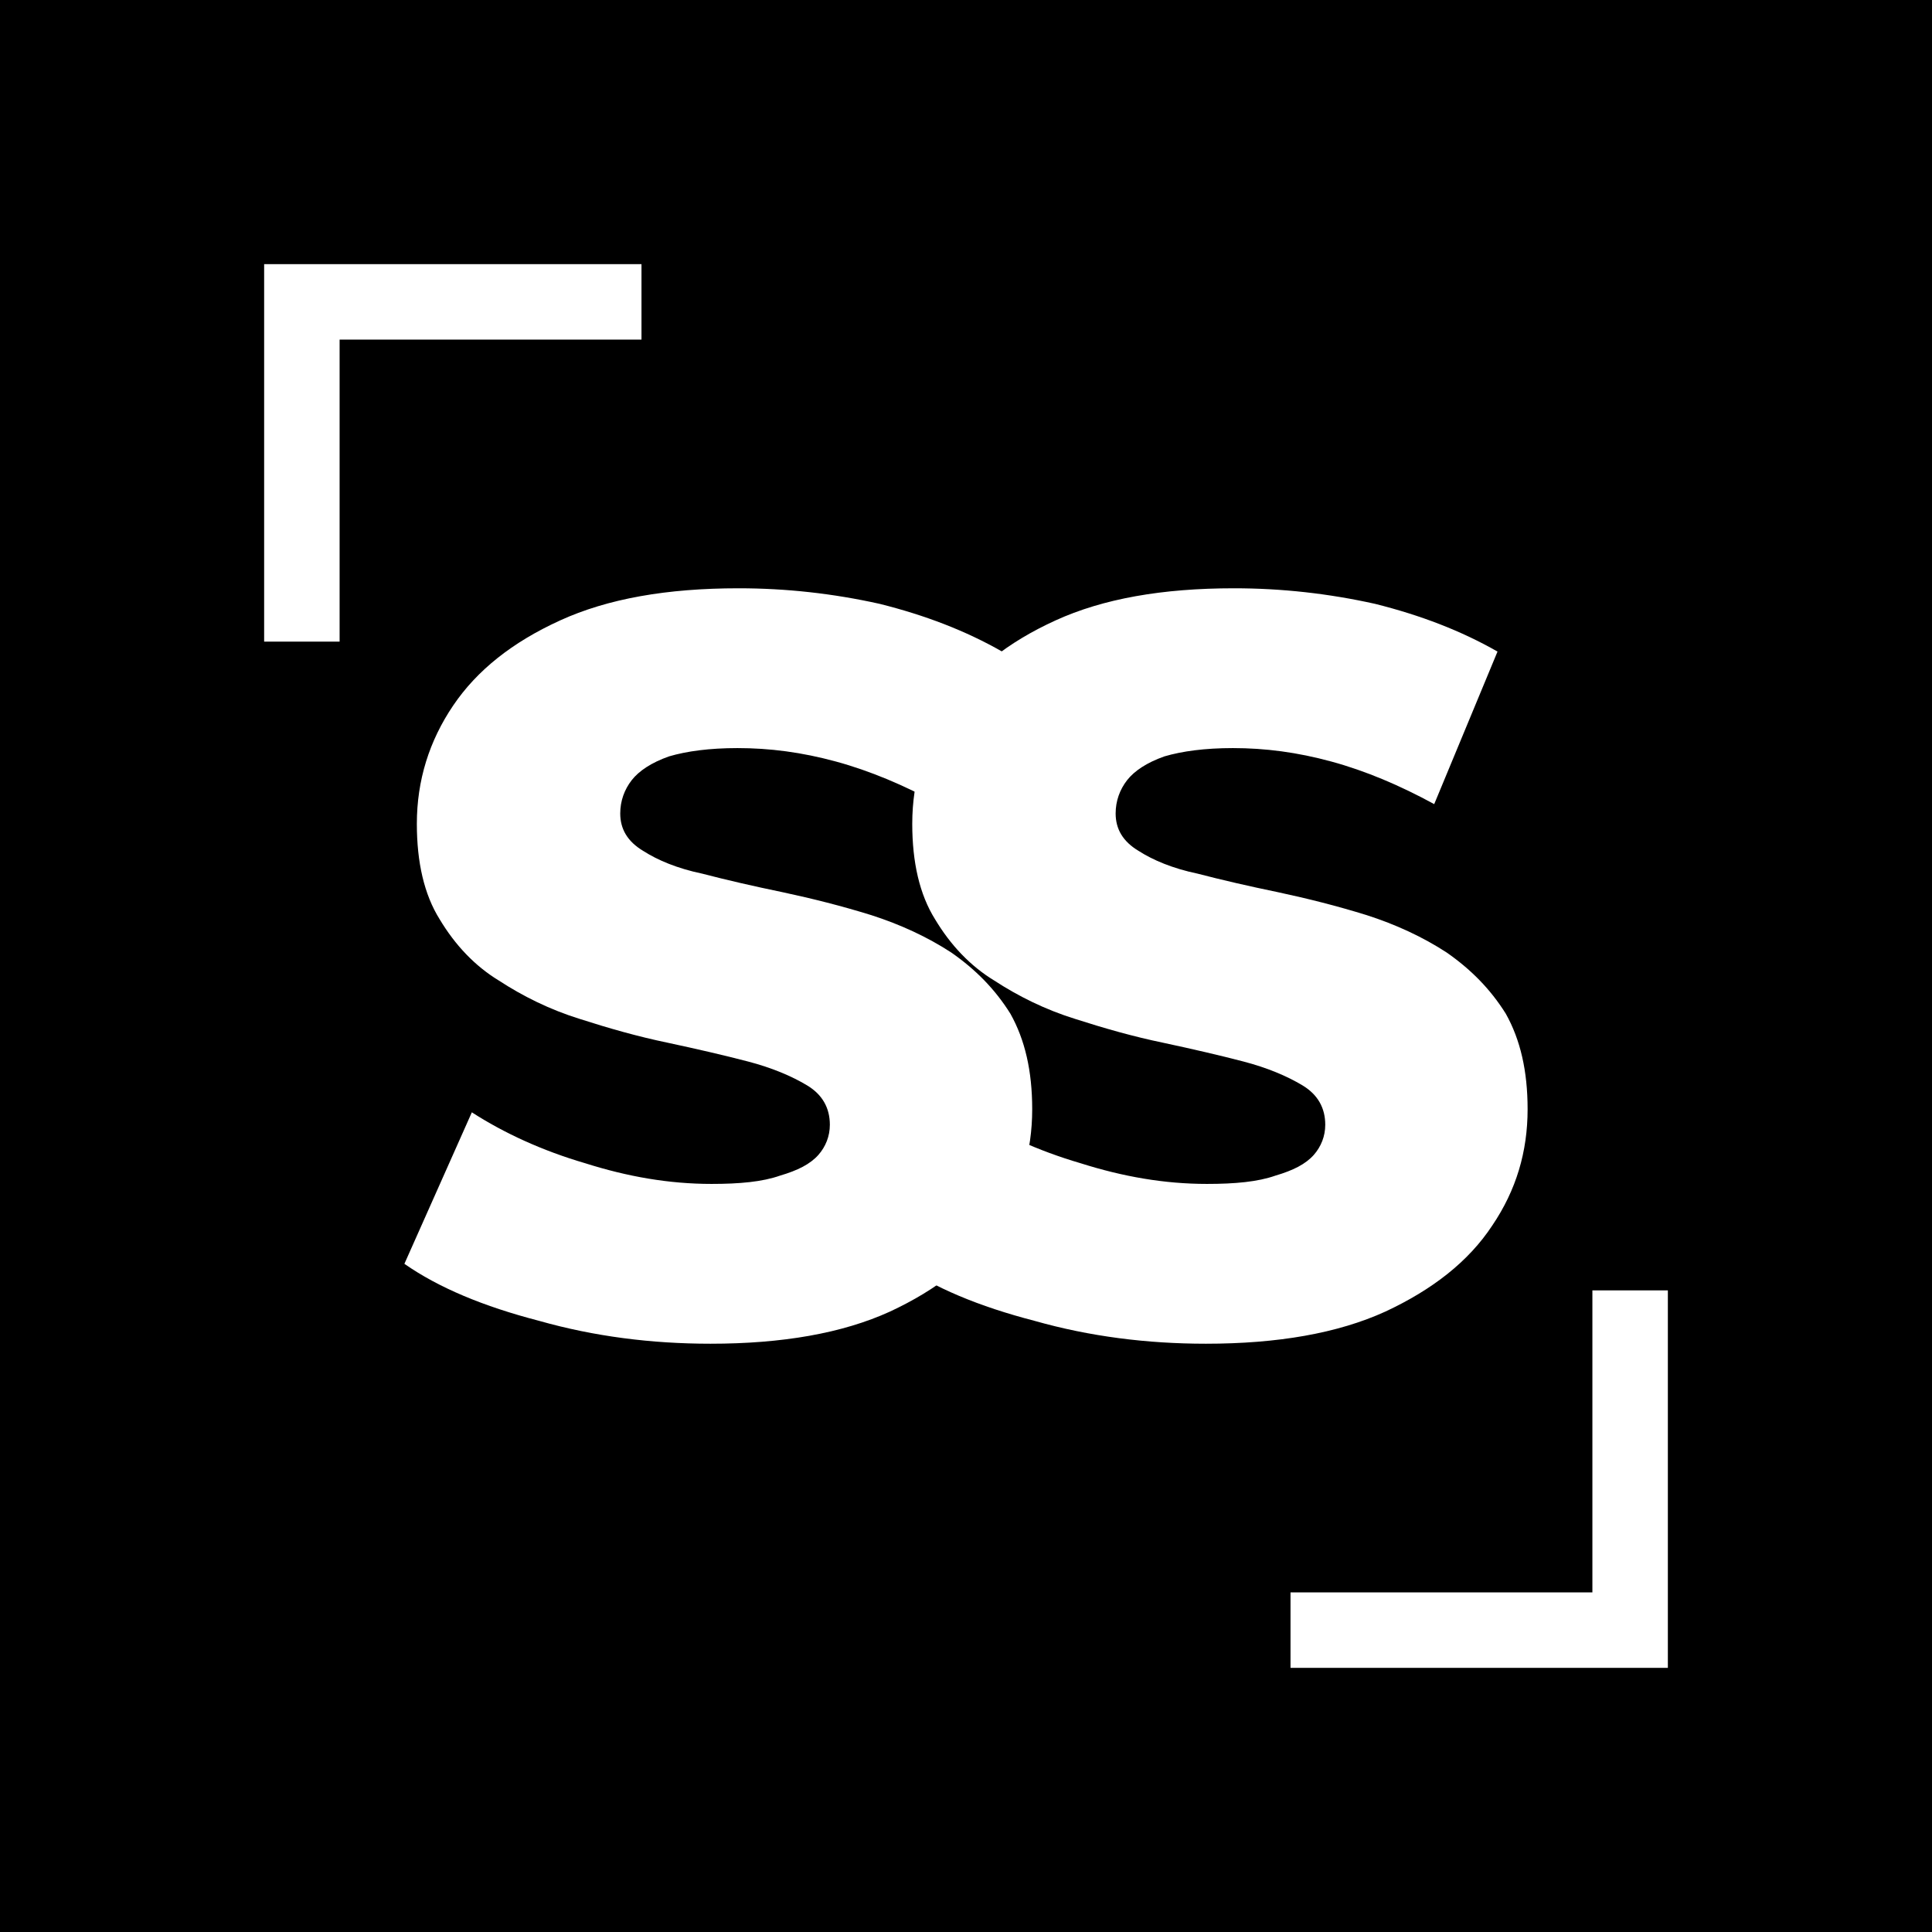
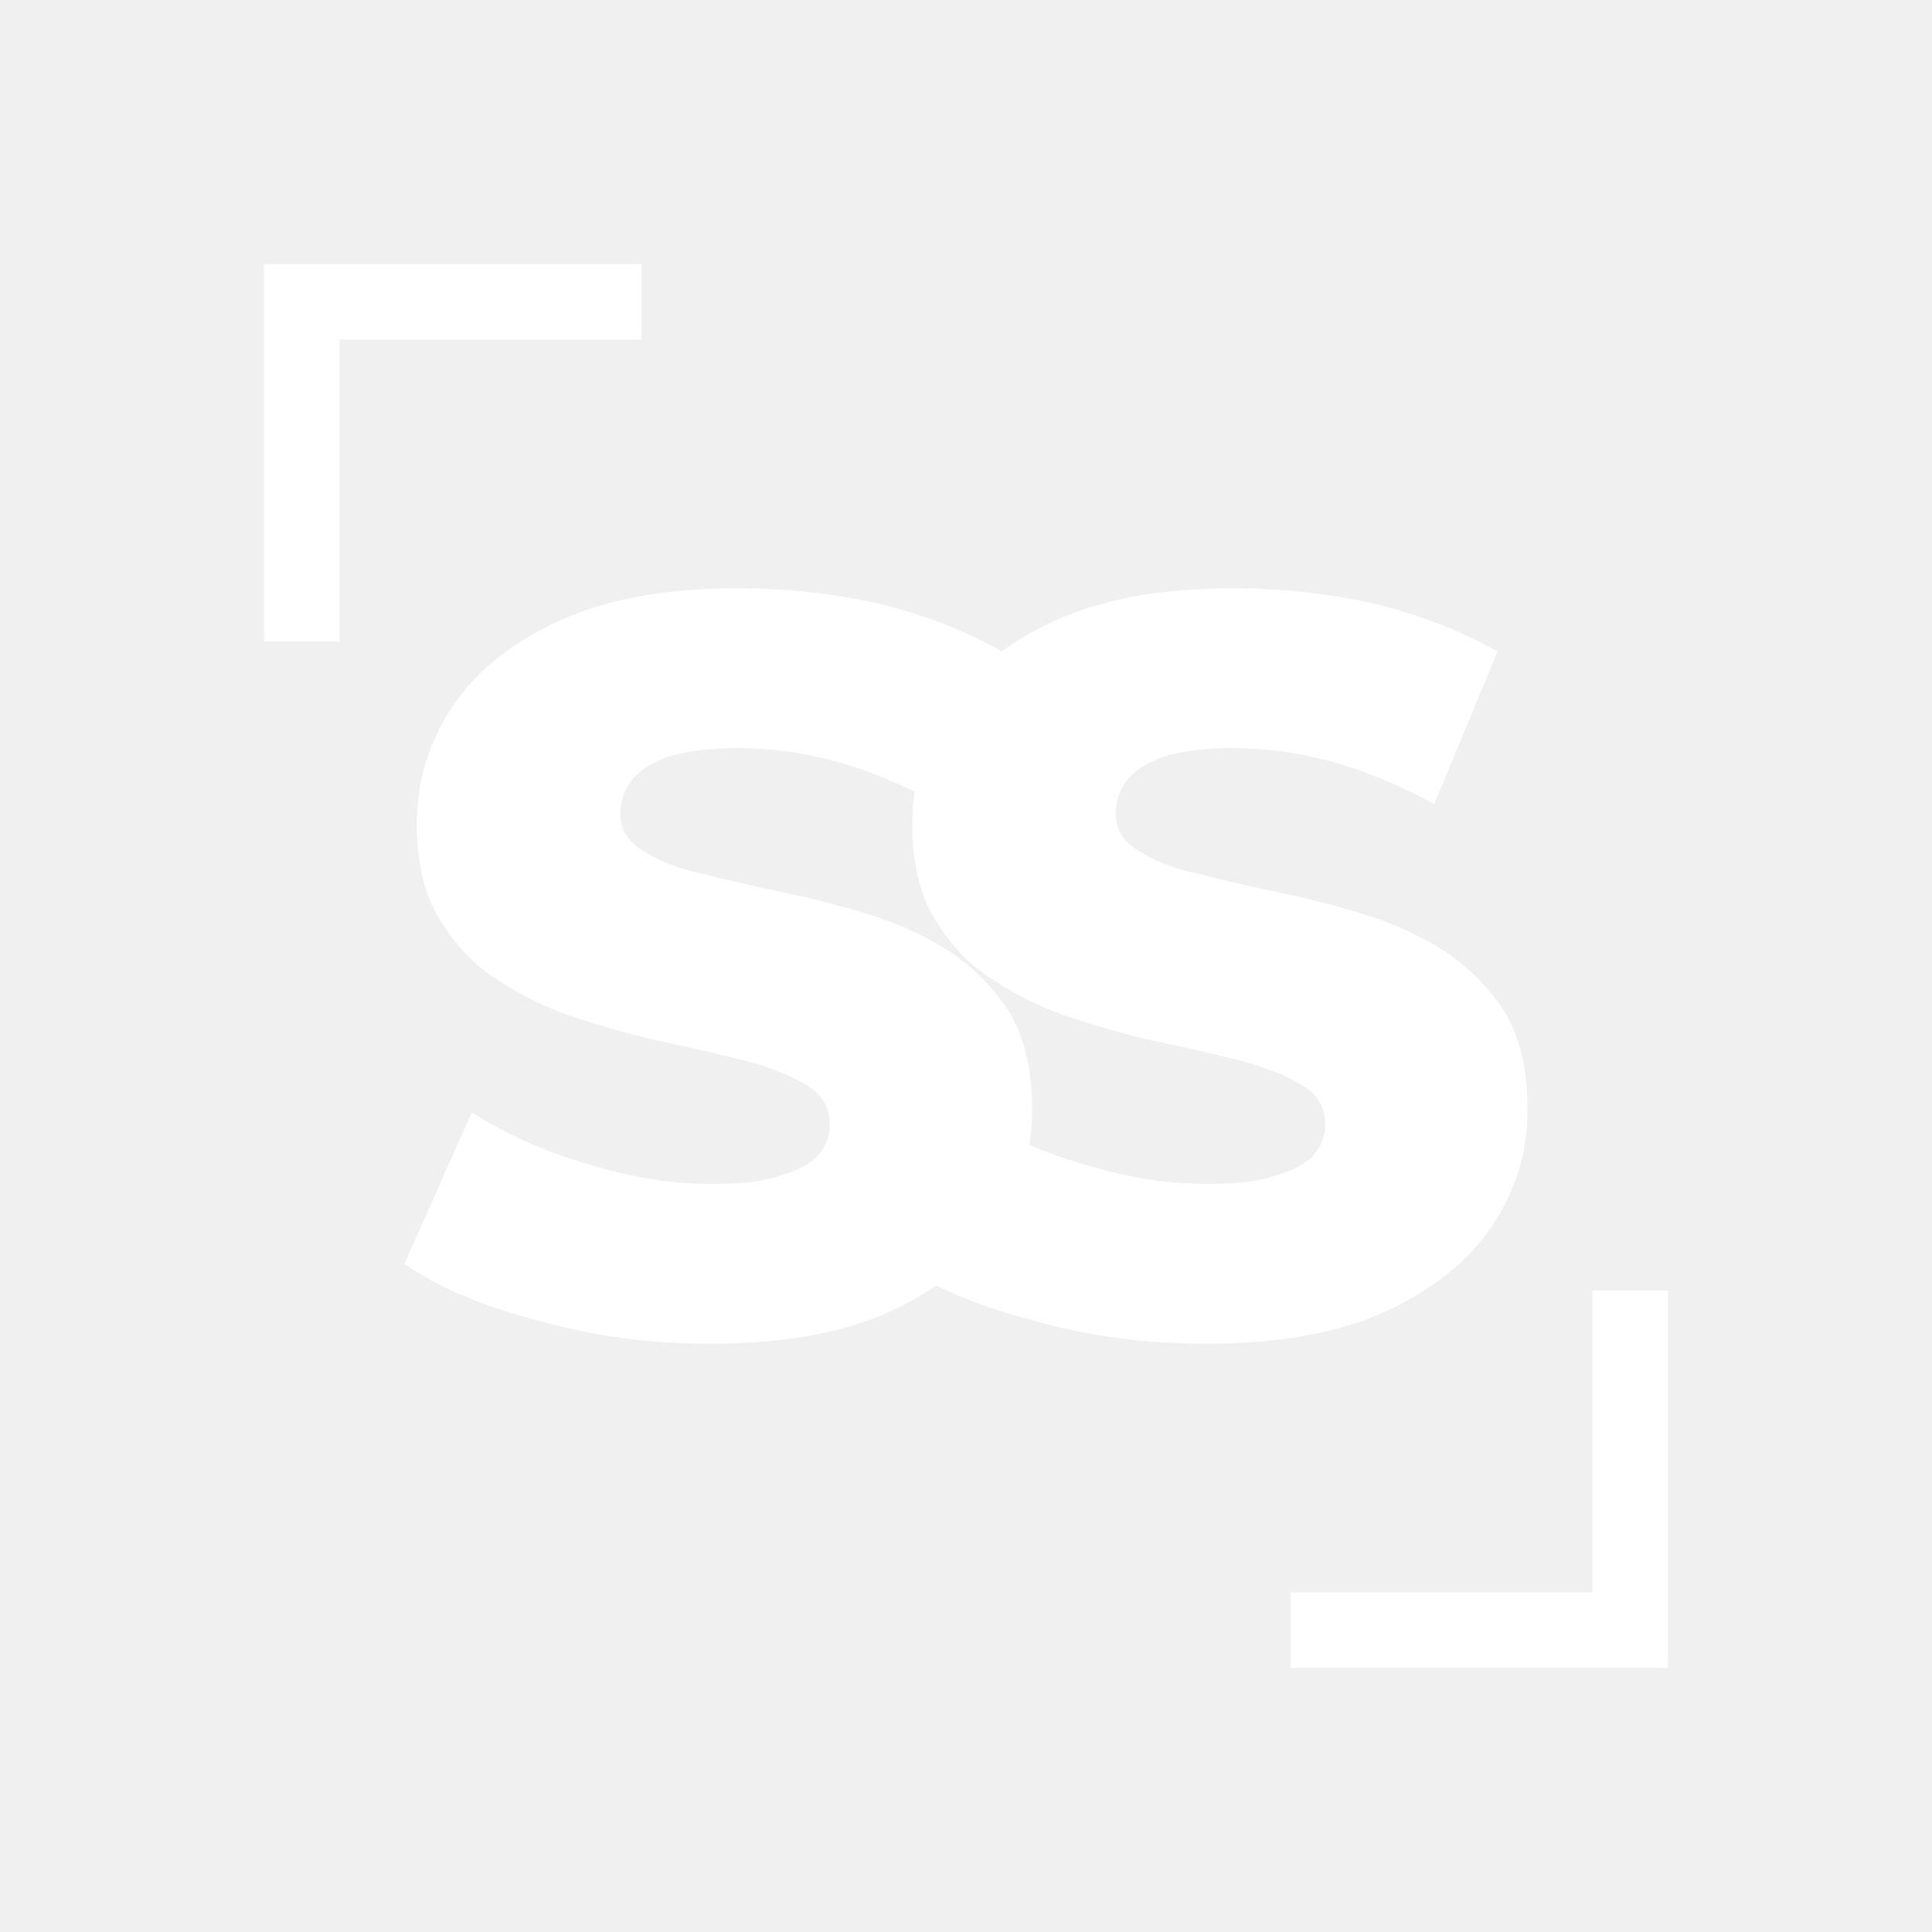
<svg xmlns="http://www.w3.org/2000/svg" width="100%" height="100%" viewBox="0 0 512 512" version="1.1" xml:space="preserve" style="fill-rule:evenodd;clip-rule:evenodd;stroke-linejoin:round;stroke-miterlimit:2;">
-   <g transform="matrix(1,0,0,1,23.5158,24.5205)">
-     <rect x="-55.613" y="-78.401" width="604.798" height="601.031" />
-   </g>
  <g transform="matrix(1,0,0,1,-8.3302,0)">
    <g transform="matrix(1,0,0,1,13.9081,80.6365)">
      <g transform="matrix(275,0,0,275,227.103,271.614)">
        <path d="M0.316,0.014C0.259,0.014 0.204,0.007 0.151,-0.008C0.097,-0.022 0.054,-0.04 0.021,-0.063L0.086,-0.209C0.117,-0.189 0.154,-0.172 0.195,-0.16C0.236,-0.147 0.276,-0.14 0.317,-0.14C0.344,-0.14 0.366,-0.142 0.383,-0.148C0.4,-0.153 0.412,-0.159 0.42,-0.168C0.427,-0.176 0.431,-0.186 0.431,-0.197C0.431,-0.213 0.424,-0.226 0.409,-0.235C0.394,-0.244 0.375,-0.252 0.352,-0.258C0.329,-0.264 0.303,-0.27 0.275,-0.276C0.246,-0.282 0.218,-0.29 0.19,-0.299C0.161,-0.308 0.135,-0.321 0.112,-0.336C0.089,-0.35 0.07,-0.37 0.055,-0.395C0.04,-0.419 0.033,-0.45 0.033,-0.487C0.033,-0.529 0.045,-0.567 0.068,-0.601C0.091,-0.635 0.125,-0.662 0.171,-0.683C0.217,-0.704 0.274,-0.714 0.343,-0.714C0.389,-0.714 0.434,-0.709 0.479,-0.699C0.523,-0.688 0.562,-0.673 0.597,-0.653L0.536,-0.506C0.503,-0.524 0.47,-0.538 0.437,-0.547C0.404,-0.556 0.373,-0.56 0.342,-0.56C0.315,-0.56 0.293,-0.557 0.276,-0.552C0.259,-0.546 0.247,-0.538 0.24,-0.529C0.233,-0.52 0.229,-0.509 0.229,-0.497C0.229,-0.482 0.236,-0.47 0.251,-0.461C0.265,-0.452 0.284,-0.444 0.308,-0.439C0.331,-0.433 0.357,-0.427 0.386,-0.421C0.414,-0.415 0.442,-0.408 0.471,-0.399C0.499,-0.39 0.525,-0.378 0.548,-0.363C0.571,-0.347 0.59,-0.328 0.605,-0.304C0.619,-0.279 0.626,-0.249 0.626,-0.212C0.626,-0.171 0.615,-0.134 0.592,-0.1C0.569,-0.065 0.534,-0.038 0.489,-0.017C0.443,0.004 0.385,0.014 0.316,0.014Z" style="fill:white;fill-rule:nonzero;" />
      </g>
    </g>
    <g transform="matrix(1,0,0,1,-117.379,80.6365)">
      <g transform="matrix(275,0,0,275,227.103,271.614)">
        <path d="M0.316,0.014C0.259,0.014 0.204,0.007 0.151,-0.008C0.097,-0.022 0.054,-0.04 0.021,-0.063L0.086,-0.209C0.117,-0.189 0.154,-0.172 0.195,-0.16C0.236,-0.147 0.276,-0.14 0.317,-0.14C0.344,-0.14 0.366,-0.142 0.383,-0.148C0.4,-0.153 0.412,-0.159 0.42,-0.168C0.427,-0.176 0.431,-0.186 0.431,-0.197C0.431,-0.213 0.424,-0.226 0.409,-0.235C0.394,-0.244 0.375,-0.252 0.352,-0.258C0.329,-0.264 0.303,-0.27 0.275,-0.276C0.246,-0.282 0.218,-0.29 0.19,-0.299C0.161,-0.308 0.135,-0.321 0.112,-0.336C0.089,-0.35 0.07,-0.37 0.055,-0.395C0.04,-0.419 0.033,-0.45 0.033,-0.487C0.033,-0.529 0.045,-0.567 0.068,-0.601C0.091,-0.635 0.125,-0.662 0.171,-0.683C0.217,-0.704 0.274,-0.714 0.343,-0.714C0.389,-0.714 0.434,-0.709 0.479,-0.699C0.523,-0.688 0.562,-0.673 0.597,-0.653L0.536,-0.506C0.503,-0.524 0.47,-0.538 0.437,-0.547C0.404,-0.556 0.373,-0.56 0.342,-0.56C0.315,-0.56 0.293,-0.557 0.276,-0.552C0.259,-0.546 0.247,-0.538 0.24,-0.529C0.233,-0.52 0.229,-0.509 0.229,-0.497C0.229,-0.482 0.236,-0.47 0.251,-0.461C0.265,-0.452 0.284,-0.444 0.308,-0.439C0.331,-0.433 0.357,-0.427 0.386,-0.421C0.414,-0.415 0.442,-0.408 0.471,-0.399C0.499,-0.39 0.525,-0.378 0.548,-0.363C0.571,-0.347 0.59,-0.328 0.605,-0.304C0.619,-0.279 0.626,-0.249 0.626,-0.212C0.626,-0.171 0.615,-0.134 0.592,-0.1C0.569,-0.065 0.534,-0.038 0.489,-0.017C0.443,0.004 0.385,0.014 0.316,0.014Z" style="fill:white;fill-rule:nonzero;" />
      </g>
    </g>
  </g>
  <path d="M90,170.037L70,170.037L70,70L170,70L170,90L90,90L90,170.037Z" style="fill:white;" />
  <g transform="matrix(-1,0,0,-1,512,512)">
    <path d="M90,170.037L70,170.037L70,70L170,70L170,90L90,90L90,170.037Z" style="fill:white;" />
  </g>
</svg>
